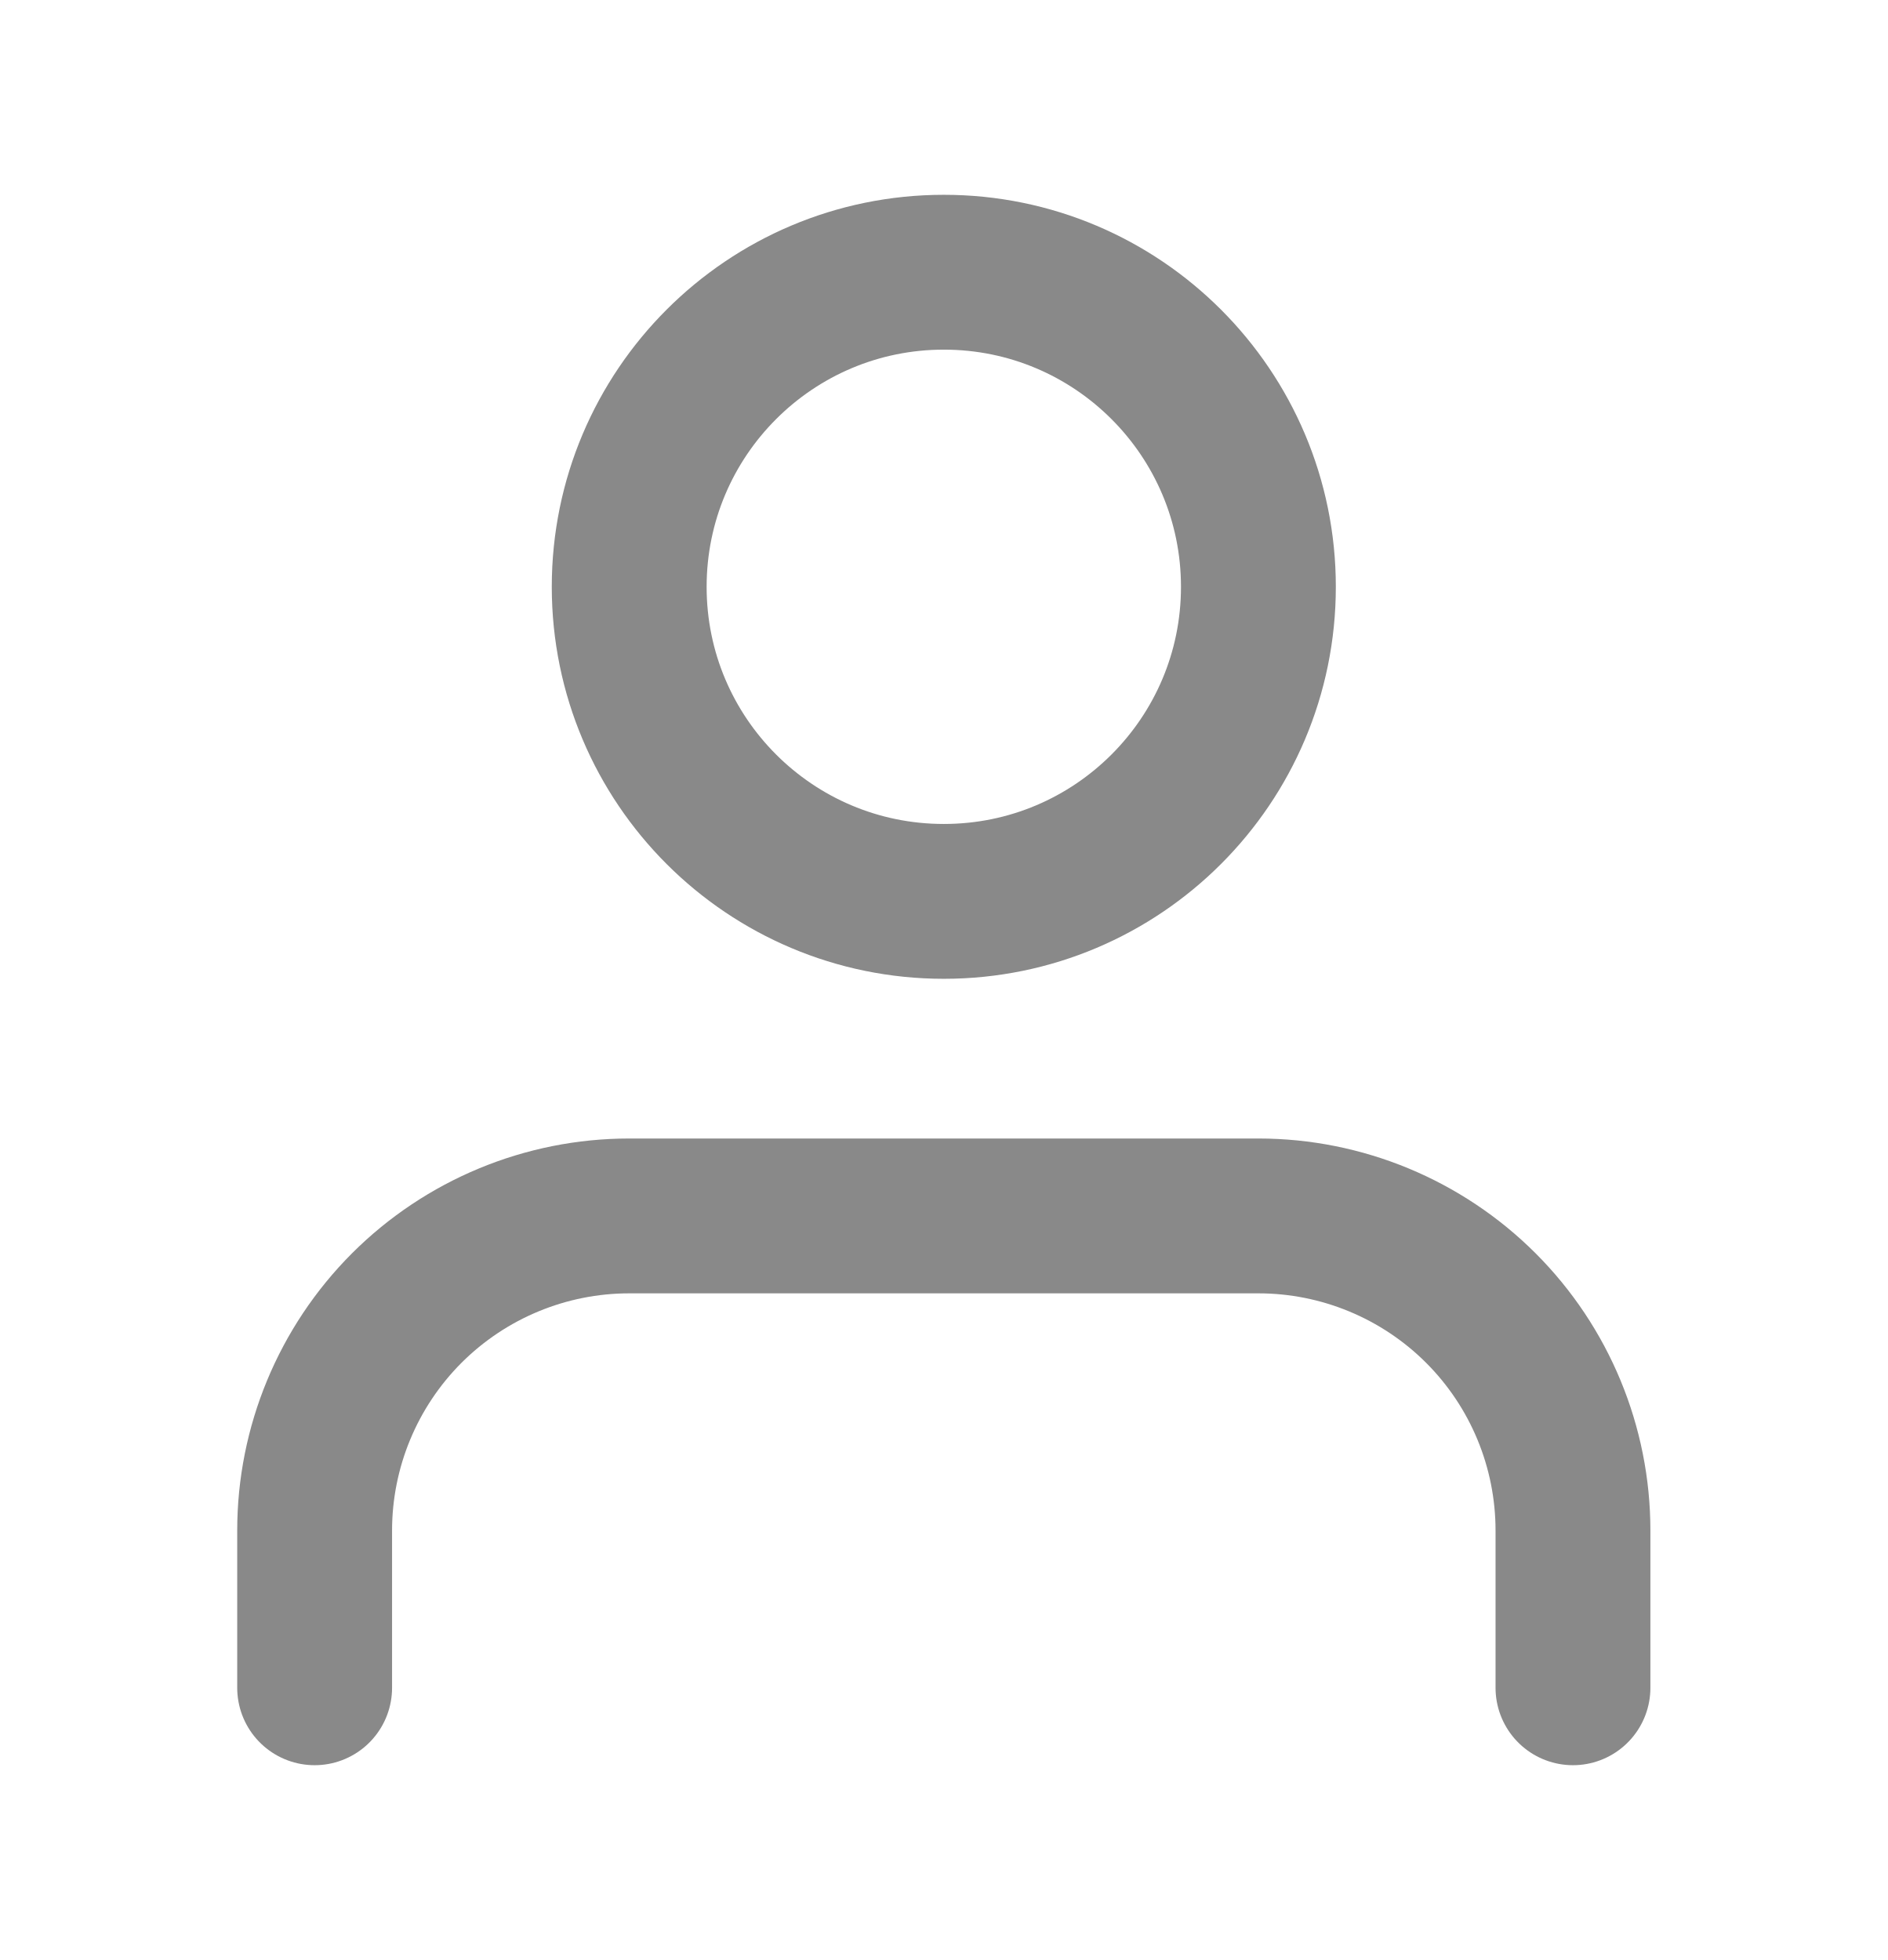
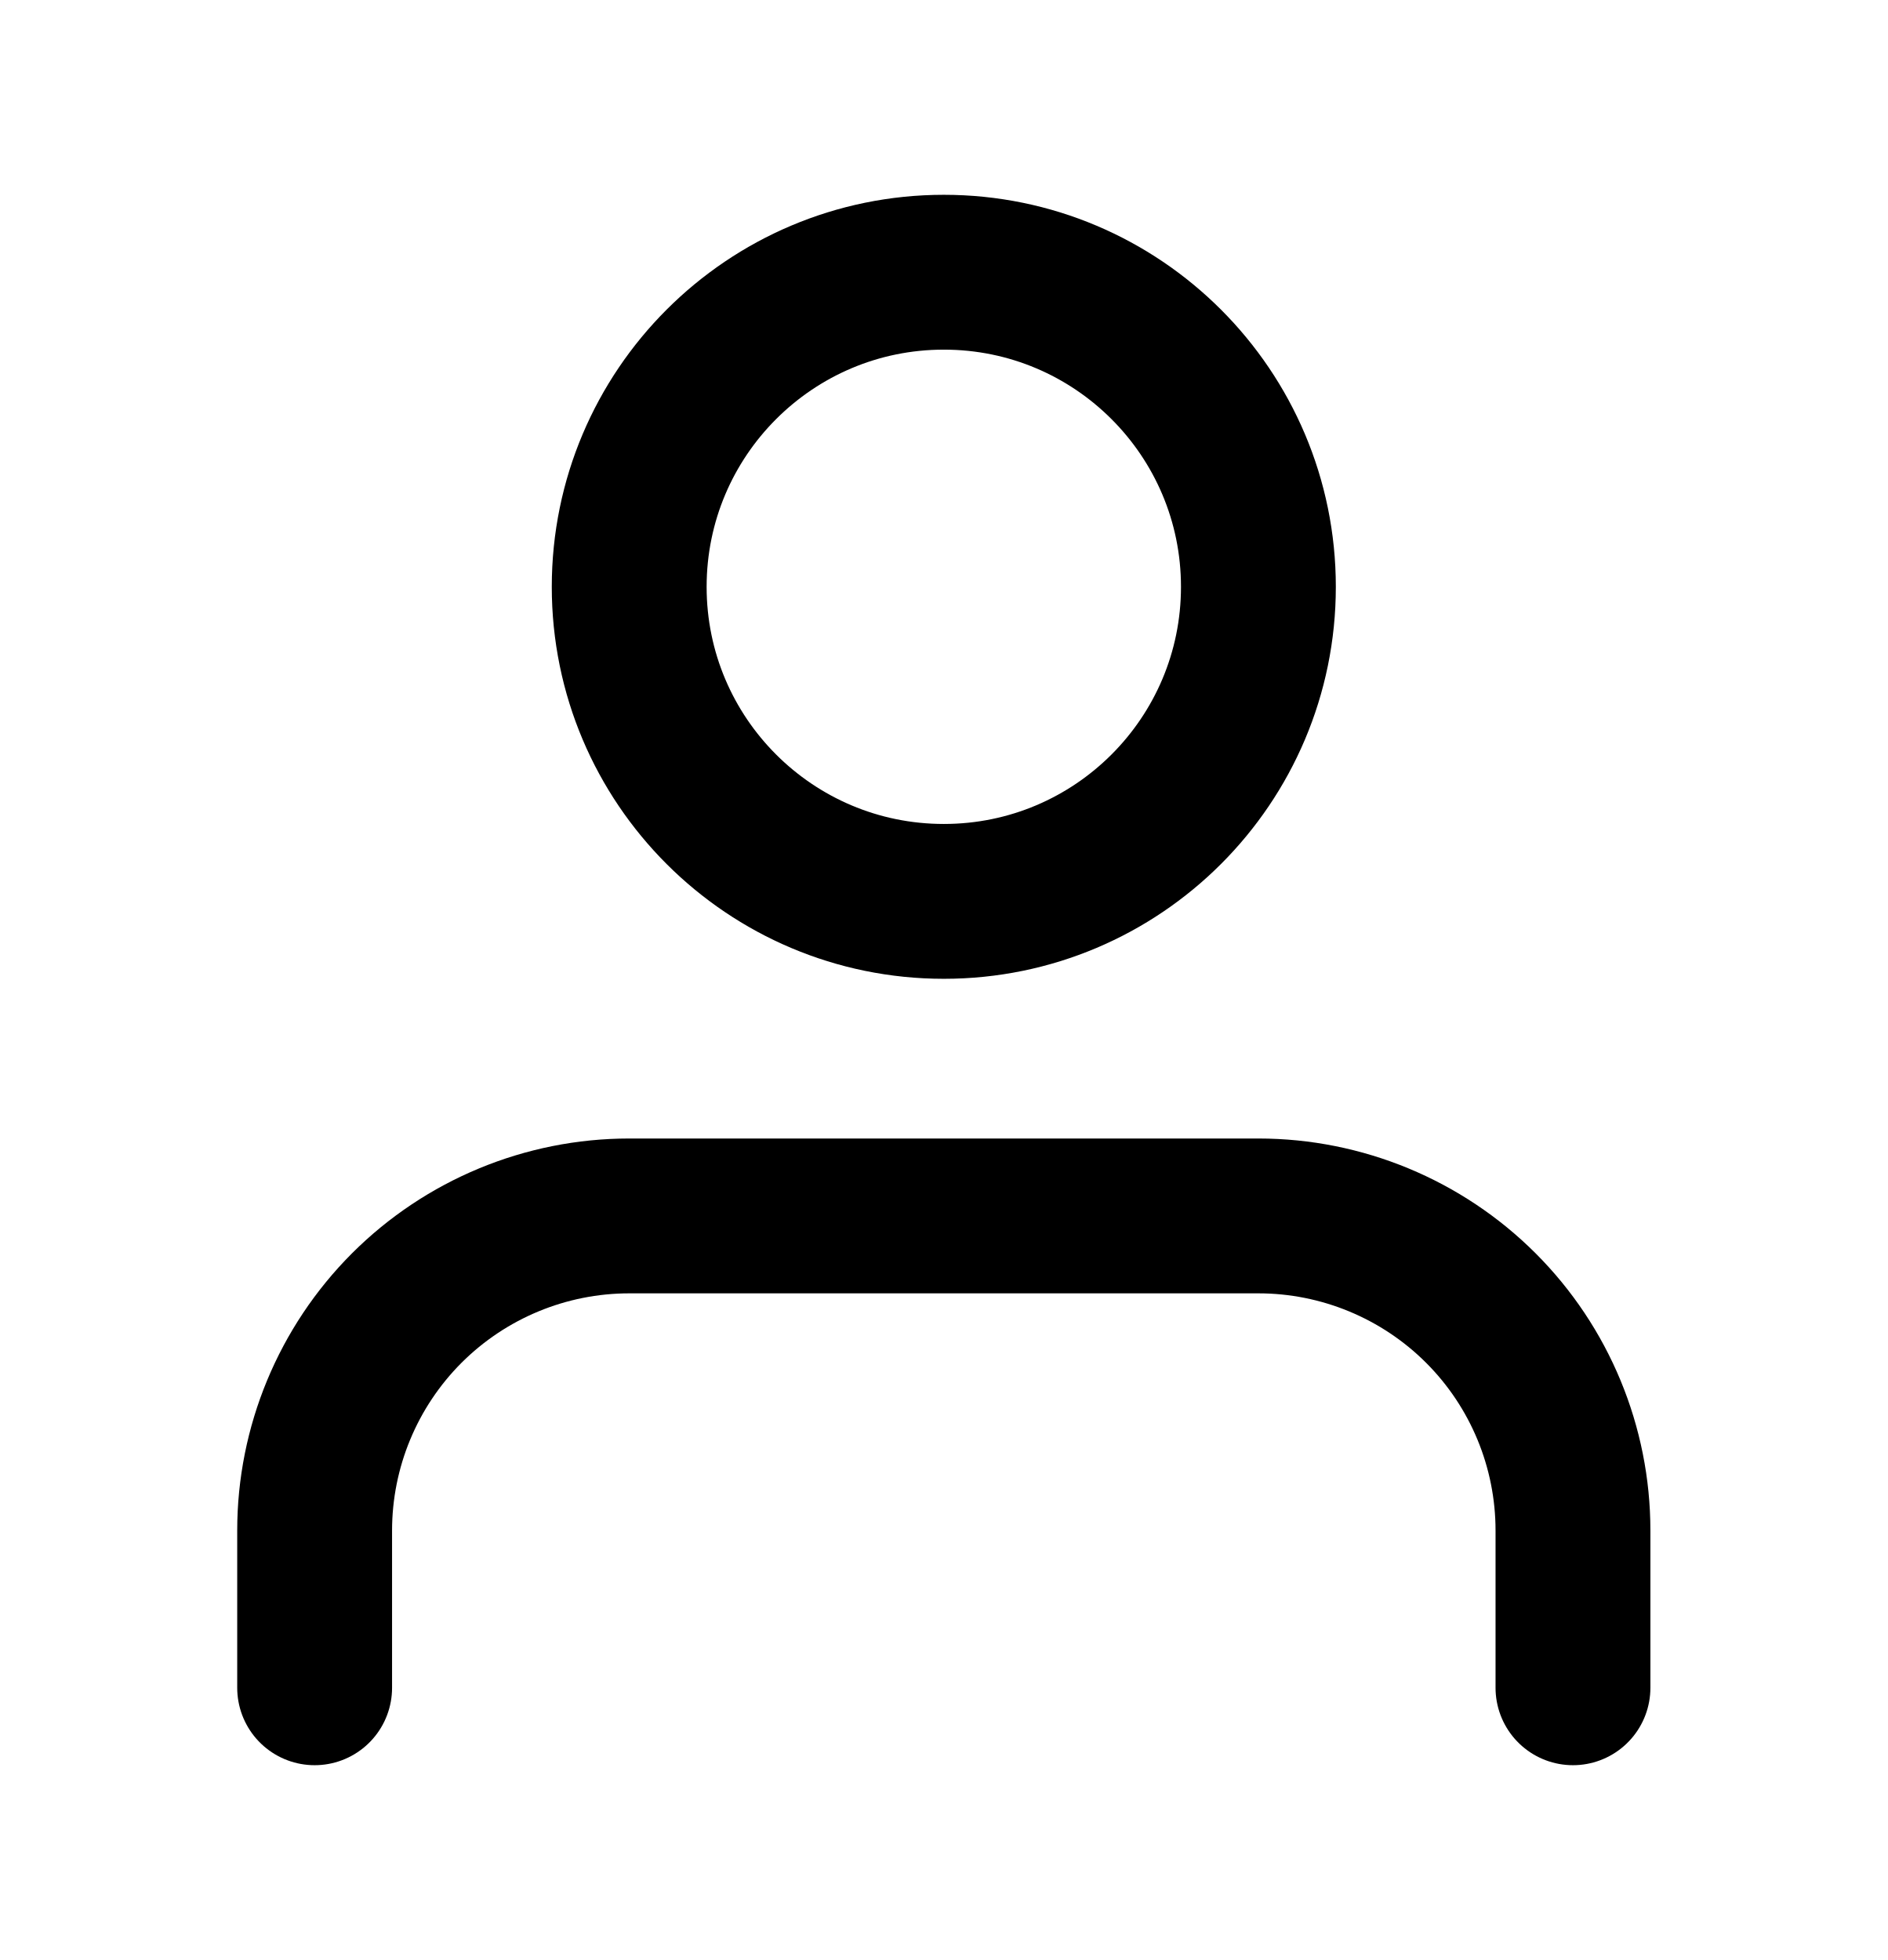
<svg xmlns="http://www.w3.org/2000/svg" width="26" height="27" viewBox="0 0 26 27" fill="none">
-   <path d="M21.667 23.25V21.084C21.667 19.934 21.211 18.832 20.398 18.019C19.585 17.207 18.483 16.75 17.334 16.75H8.667C7.518 16.75 6.416 17.207 5.603 18.019C4.791 18.832 4.334 19.934 4.334 21.084V23.25" stroke="#898989" stroke-width="2.133" stroke-linecap="round" stroke-linejoin="round" />
-   <path d="M13.001 12.417C15.394 12.417 17.334 10.477 17.334 8.084C17.334 5.691 15.394 3.75 13.001 3.75C10.607 3.75 8.667 5.691 8.667 8.084C8.667 10.477 10.607 12.417 13.001 12.417Z" stroke="#898989" stroke-width="2.133" stroke-linecap="round" stroke-linejoin="round" />
+   <path d="M21.667 23.25V21.084C21.667 19.934 21.211 18.832 20.398 18.019C19.585 17.207 18.483 16.75 17.334 16.75H8.667C7.518 16.75 6.416 17.207 5.603 18.019C4.791 18.832 4.334 19.934 4.334 21.084V23.25" stroke="currentColor" stroke-width="2.133" stroke-linecap="round" stroke-linejoin="round" />
+   <path d="M13.001 12.417C15.394 12.417 17.334 10.477 17.334 8.084C17.334 5.691 15.394 3.75 13.001 3.75C10.607 3.75 8.667 5.691 8.667 8.084C8.667 10.477 10.607 12.417 13.001 12.417Z" stroke="currentColor" stroke-width="2.133" stroke-linecap="round" stroke-linejoin="round" />
</svg>
